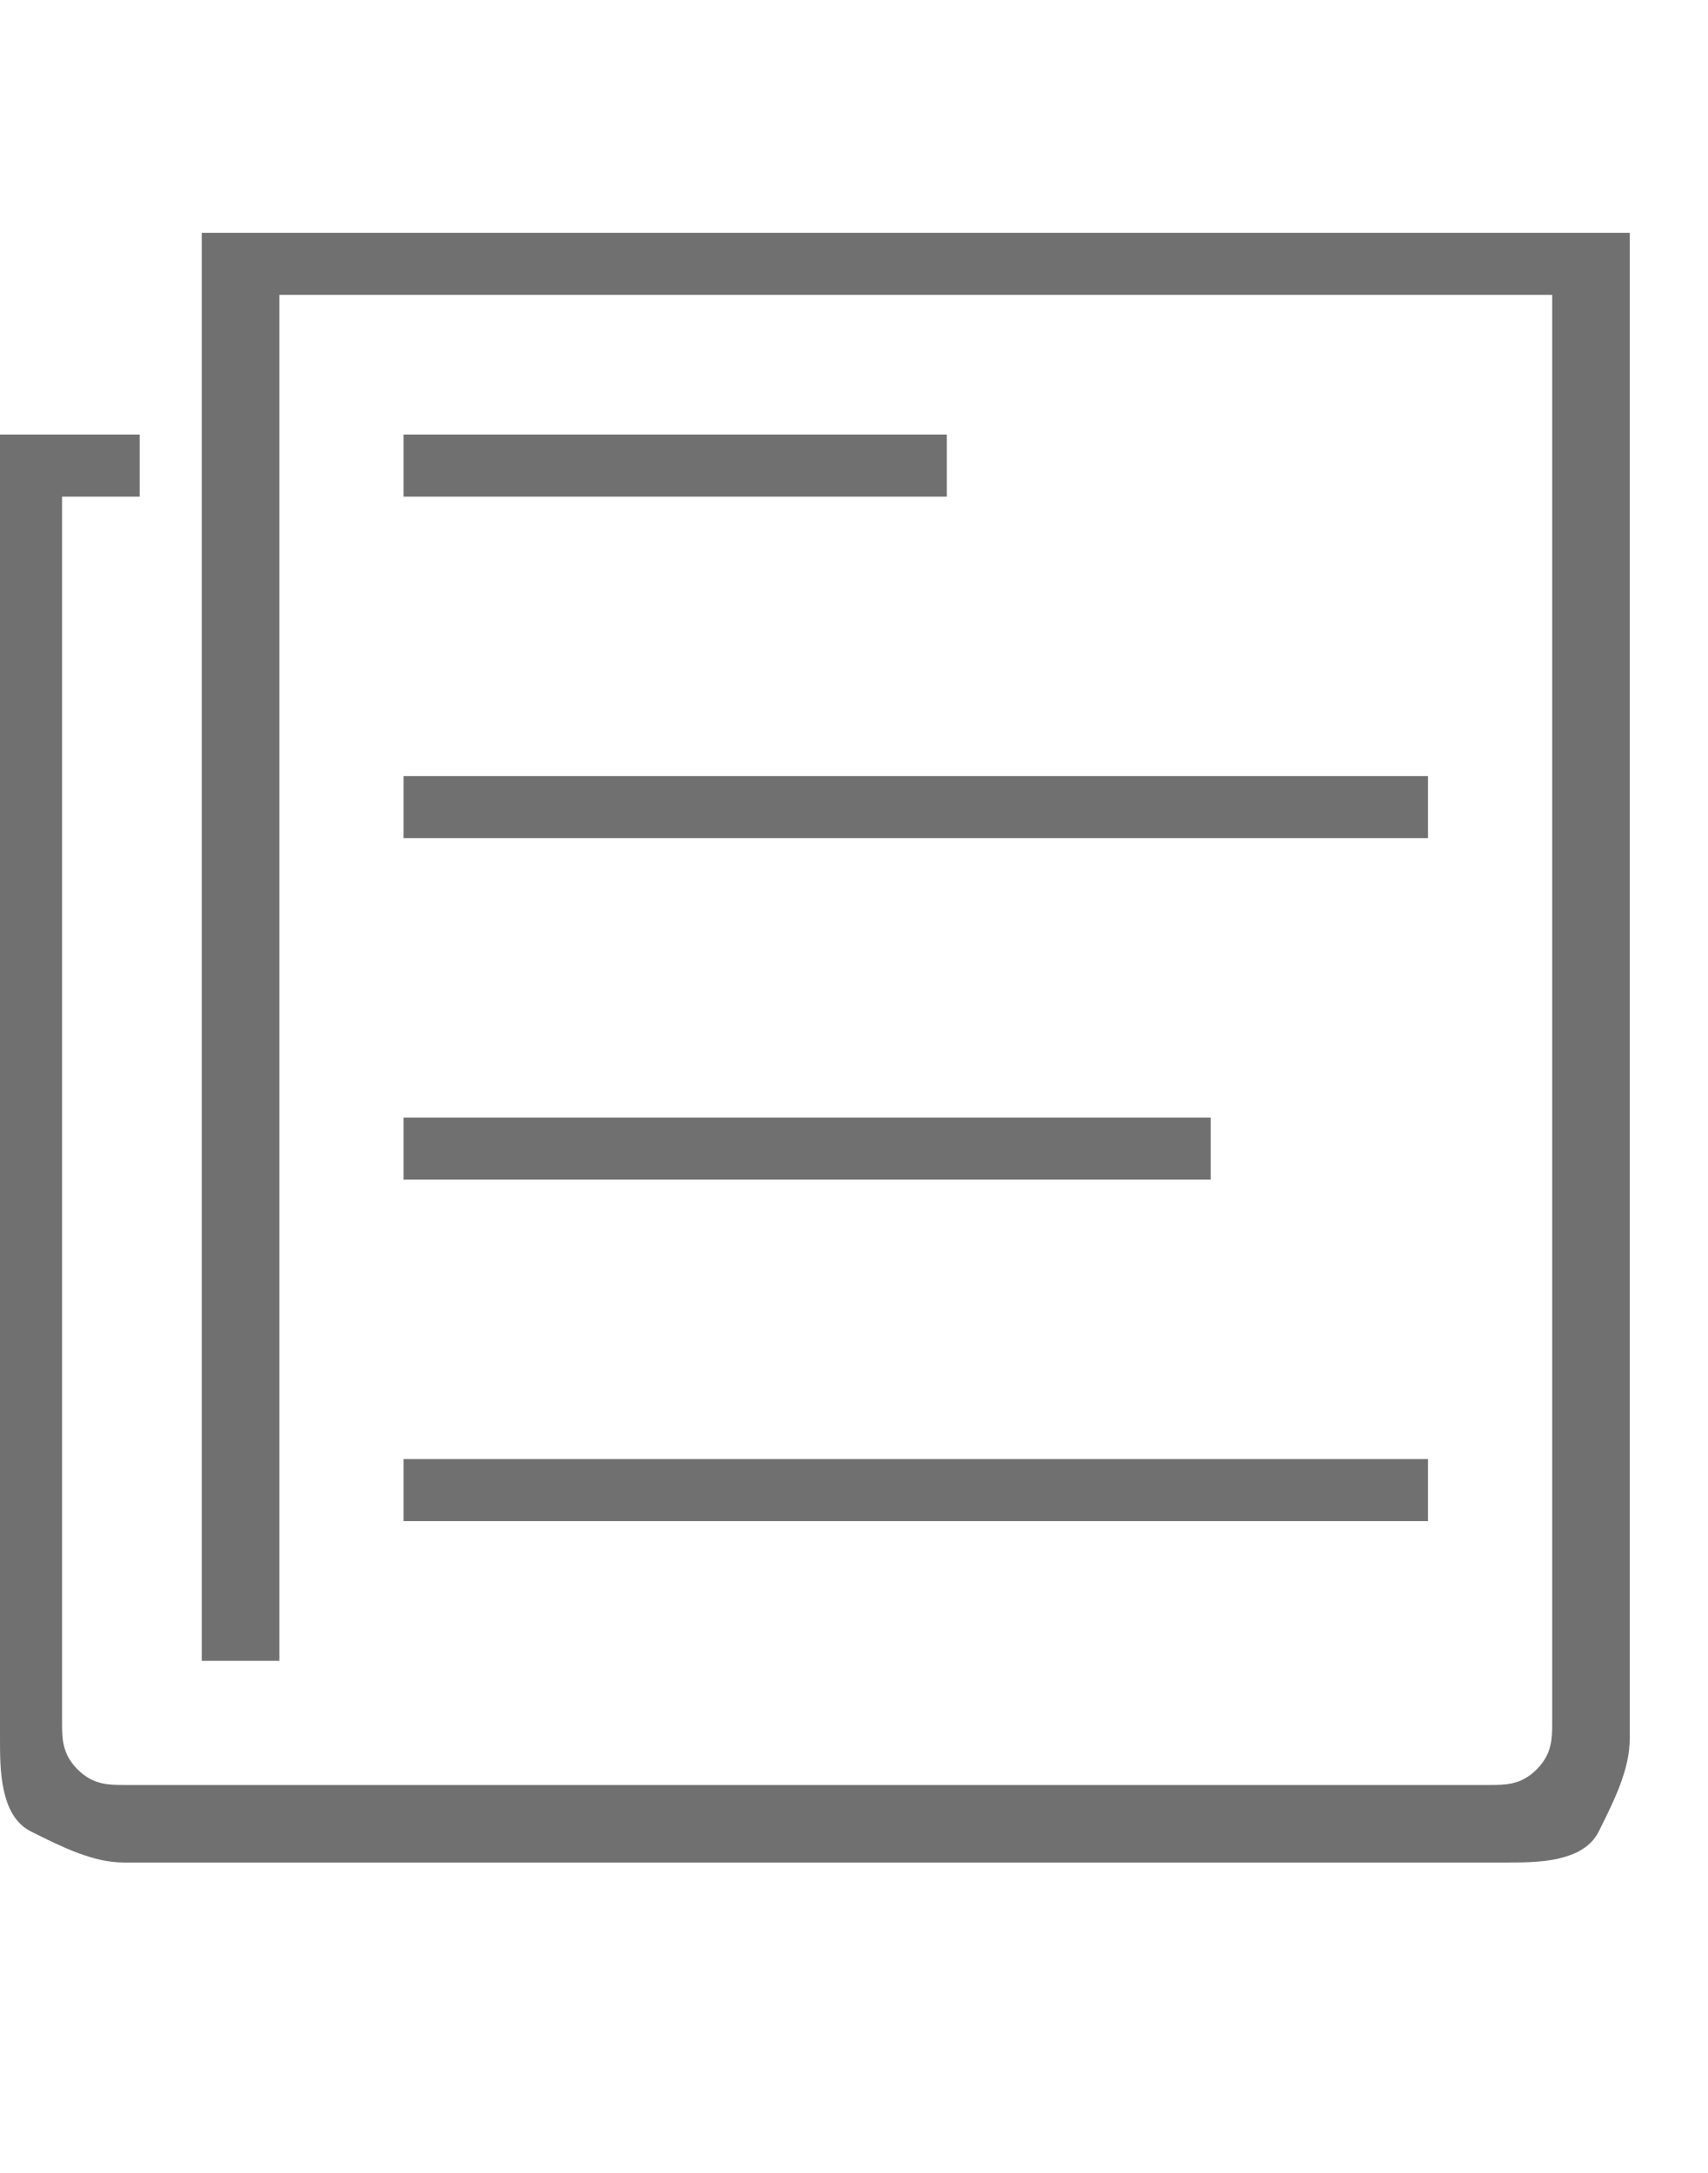
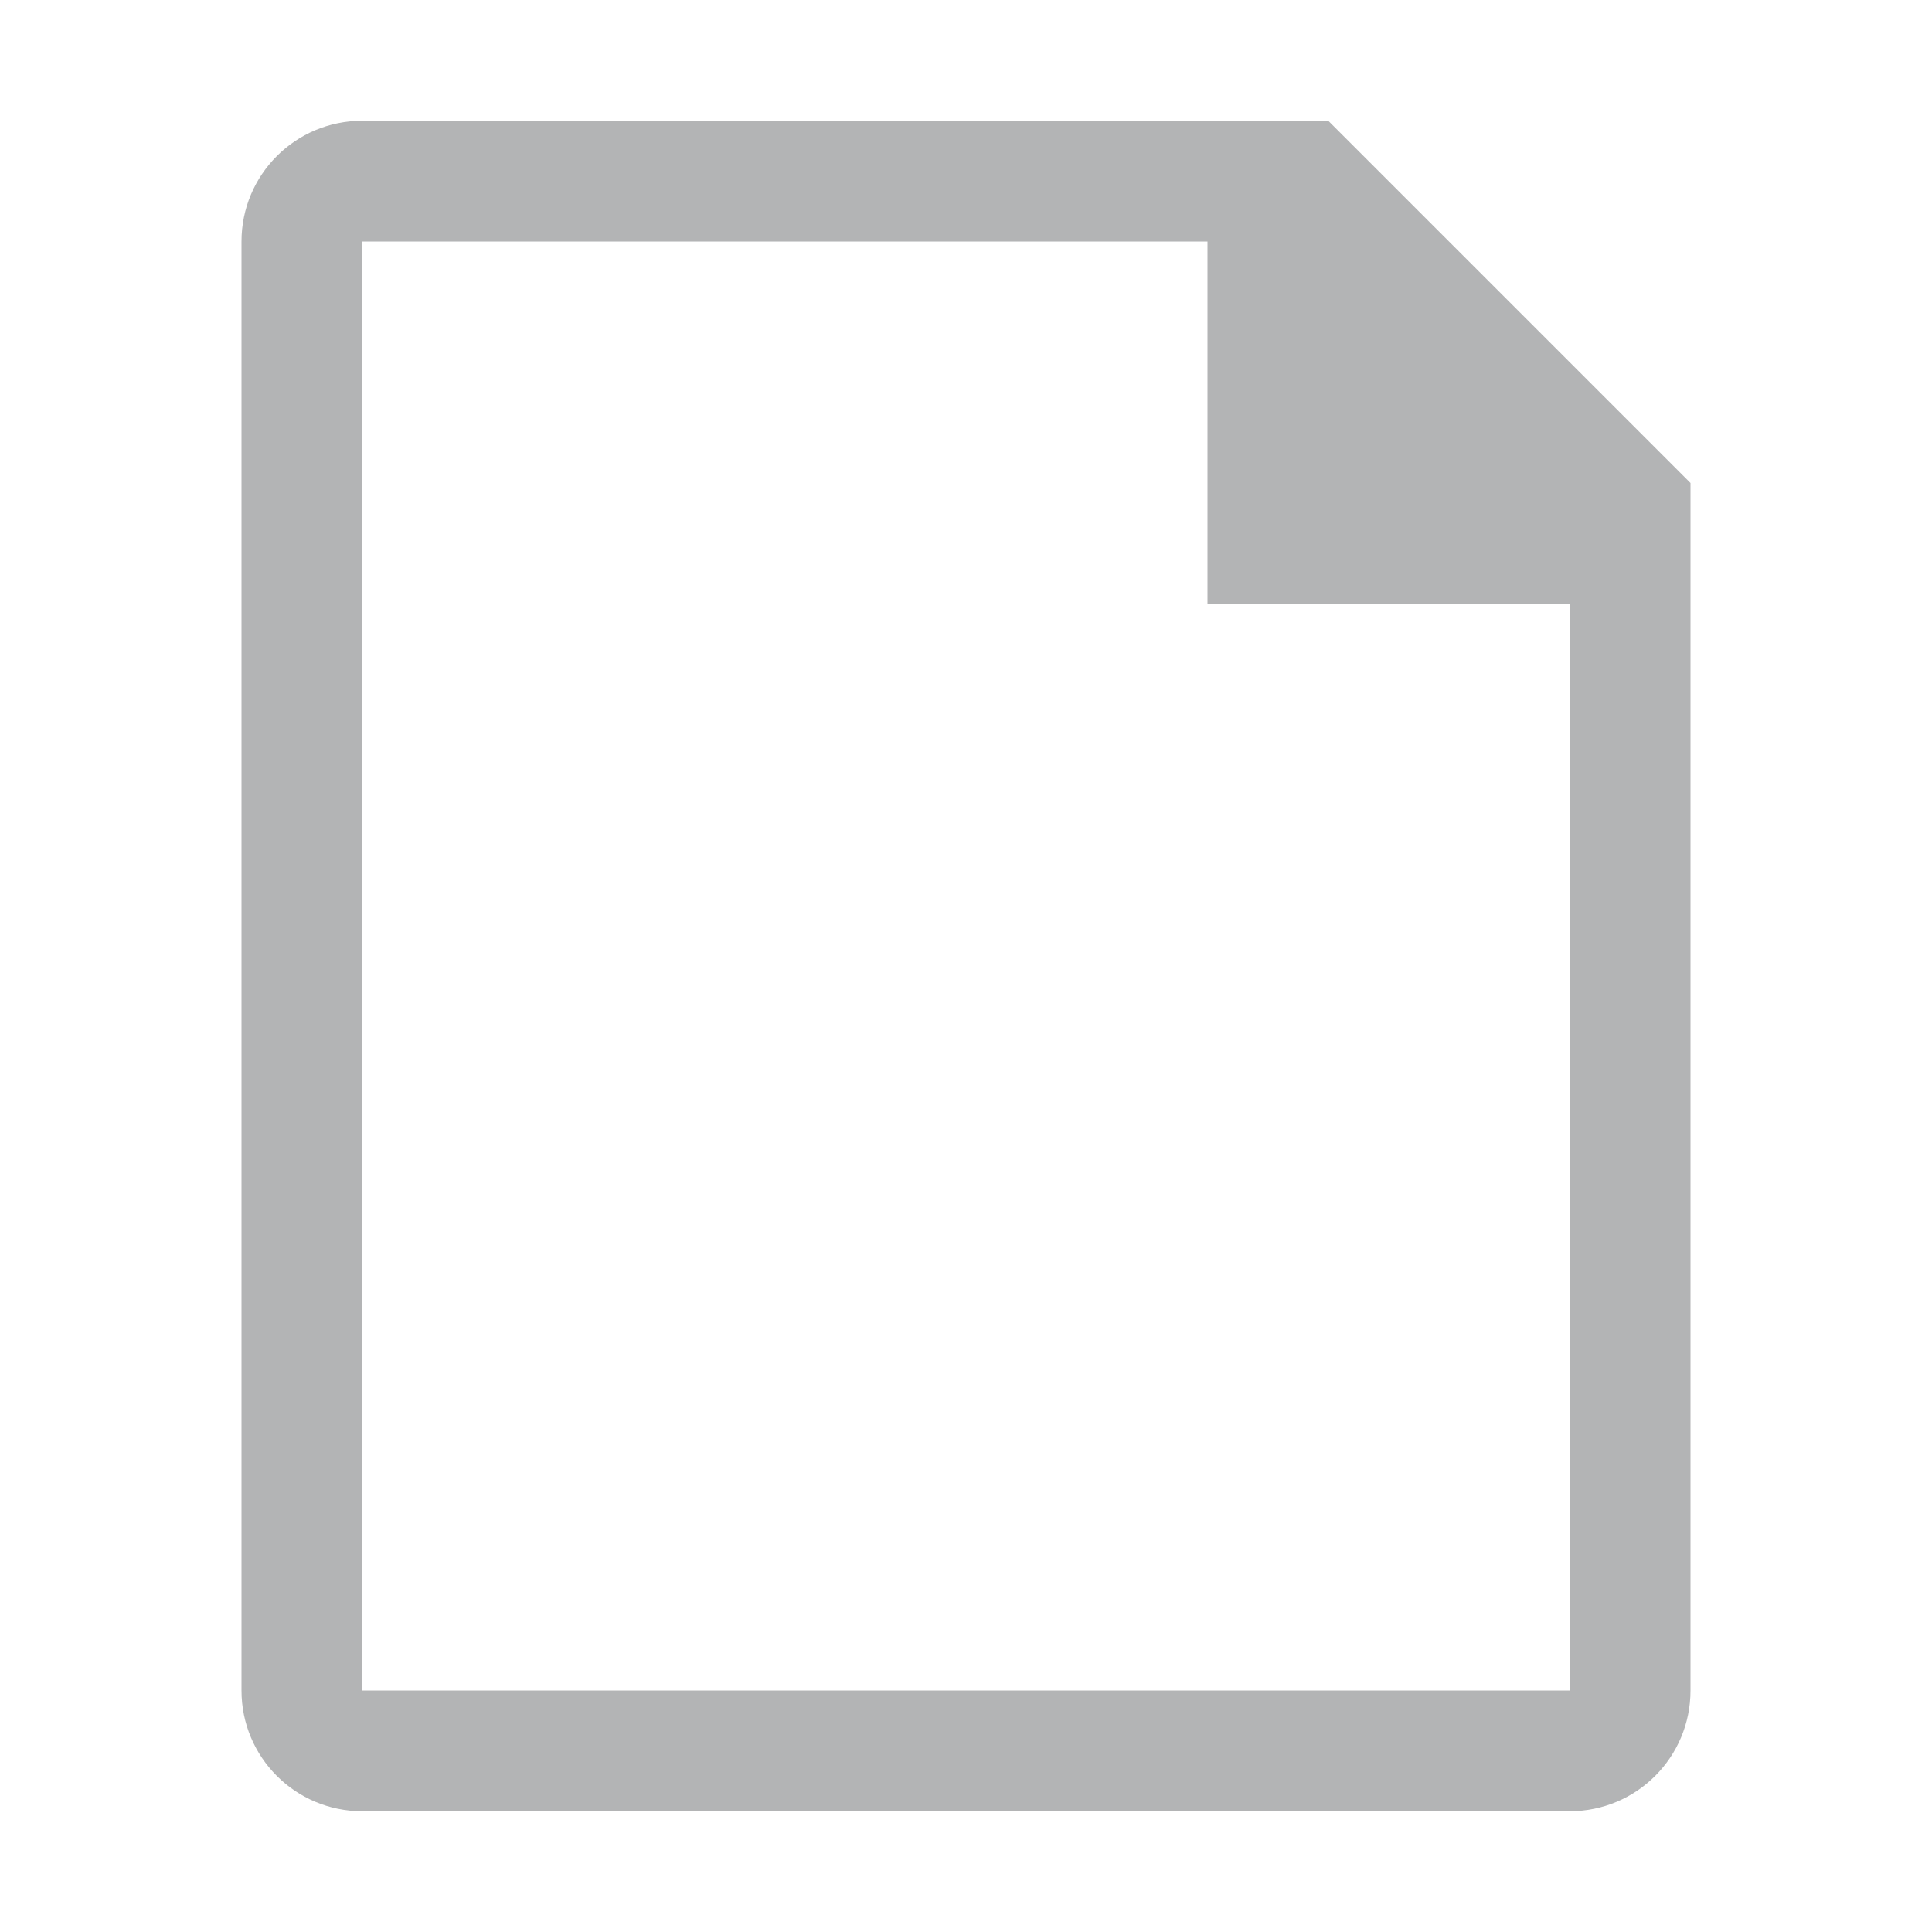
- <svg xmlns="http://www.w3.org/2000/svg" version="1.1" id="Layer_1" x="0px" y="0px" viewBox="0 0 11 14" style="enable-background:new 0 0 11 14;" xml:space="preserve">
-   <style type="text/css">
- 	.st0{enable-background:new    ;}
- 	.st1{fill:#707070;}
- </style>
-   <g class="st0">
-     <path class="st1" d="M1.3,1.5h9.2v9.7c0,0.2-0.1,0.4-0.2,0.6S9.9,12,9.7,12H0.8c-0.2,0-0.4-0.1-0.6-0.2S0,11.4,0,11.2V2.8h0.9v0.4   H0.4v7.9c0,0.1,0,0.2,0.1,0.3s0.2,0.1,0.3,0.1h8.8c0.1,0,0.2,0,0.3-0.1s0.1-0.2,0.1-0.3V1.9H1.8v8.8H1.3V1.9V1.5z M2.6,3.2V2.8h3.5   v0.4H2.6z M2.6,5.4V5h6.6v0.4H2.6z M2.6,7.6V7.2h5.2v0.4H2.6z M2.6,9.8V9.4h6.6v0.4H2.6z" />
-   </g>
+ <svg xmlns="http://www.w3.org/2000/svg" version="1.1" id="Layer_1" x="0px" y="0px" viewBox="0 0 512 512" enable-background="new 0 0 512 512" xml:space="preserve" fill="#B3B4B5">
+   <path d="M352,32H96c-17.7,0-32,14.3-32,32v384c0,17.7,14.3,32,32,32h320c17.7,0,32-14.3,32-32V128L352,32z M416,448H96V64h224v96h96  V448z" />
</svg>
